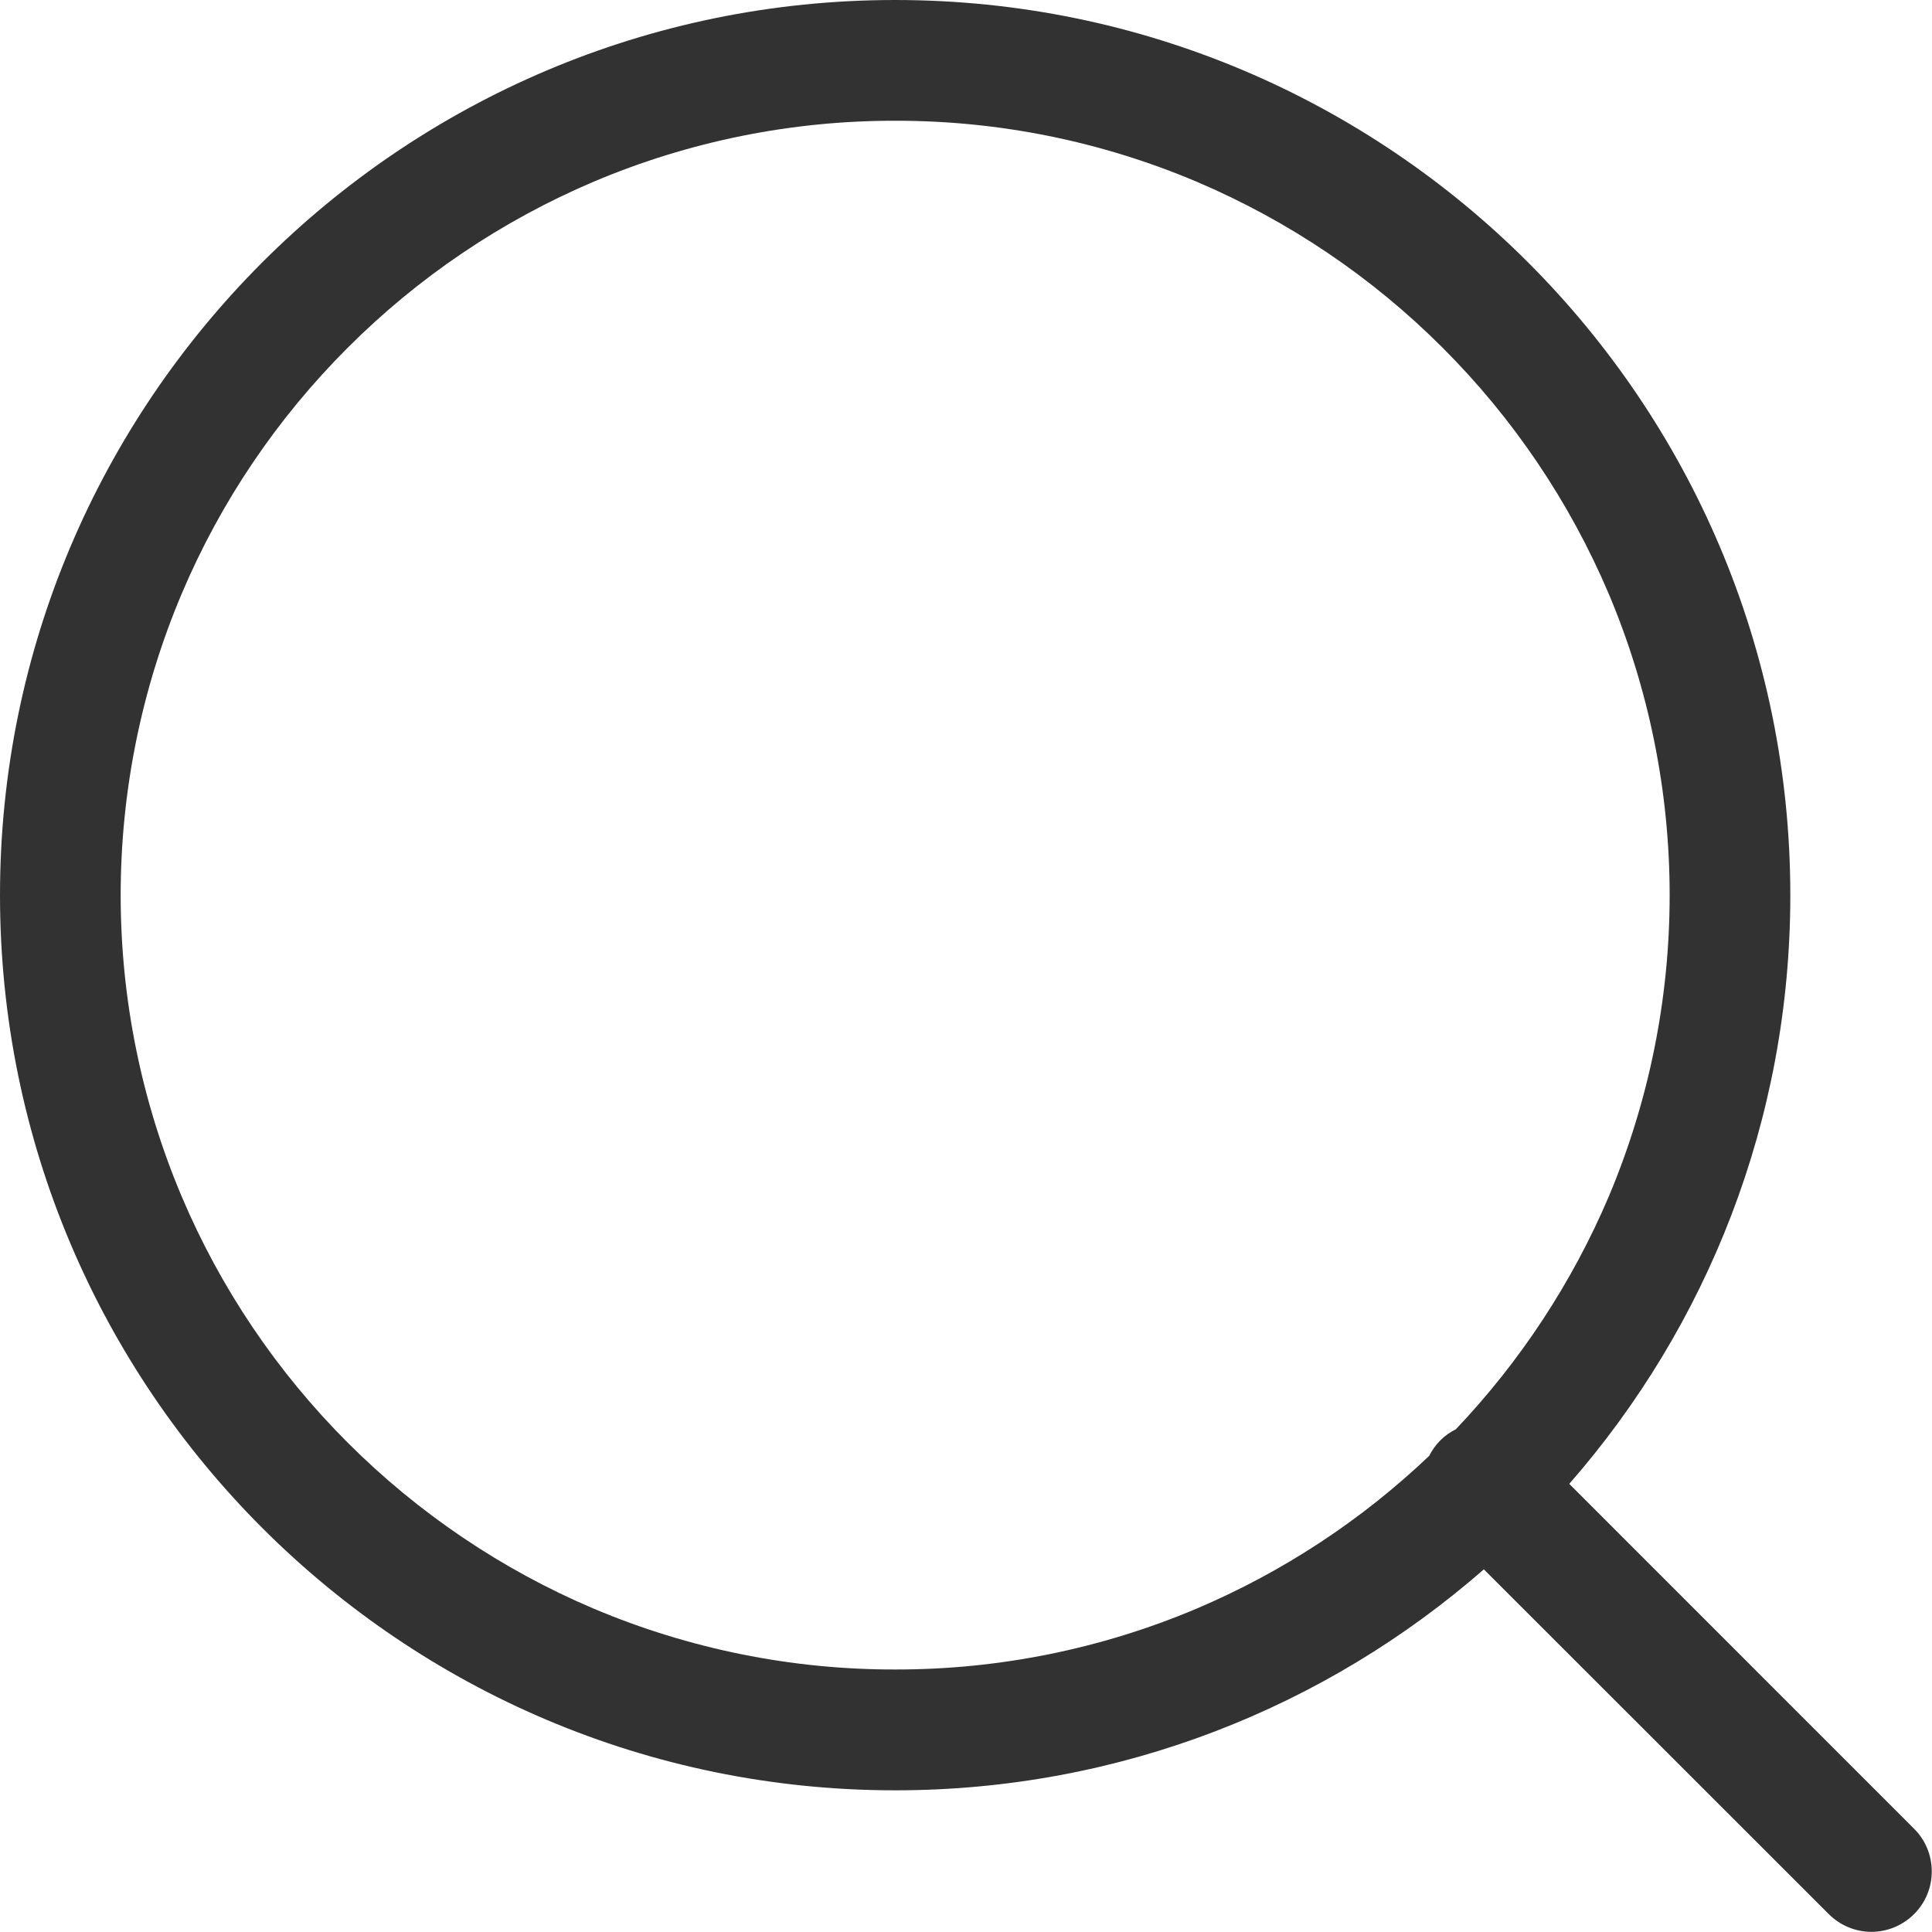
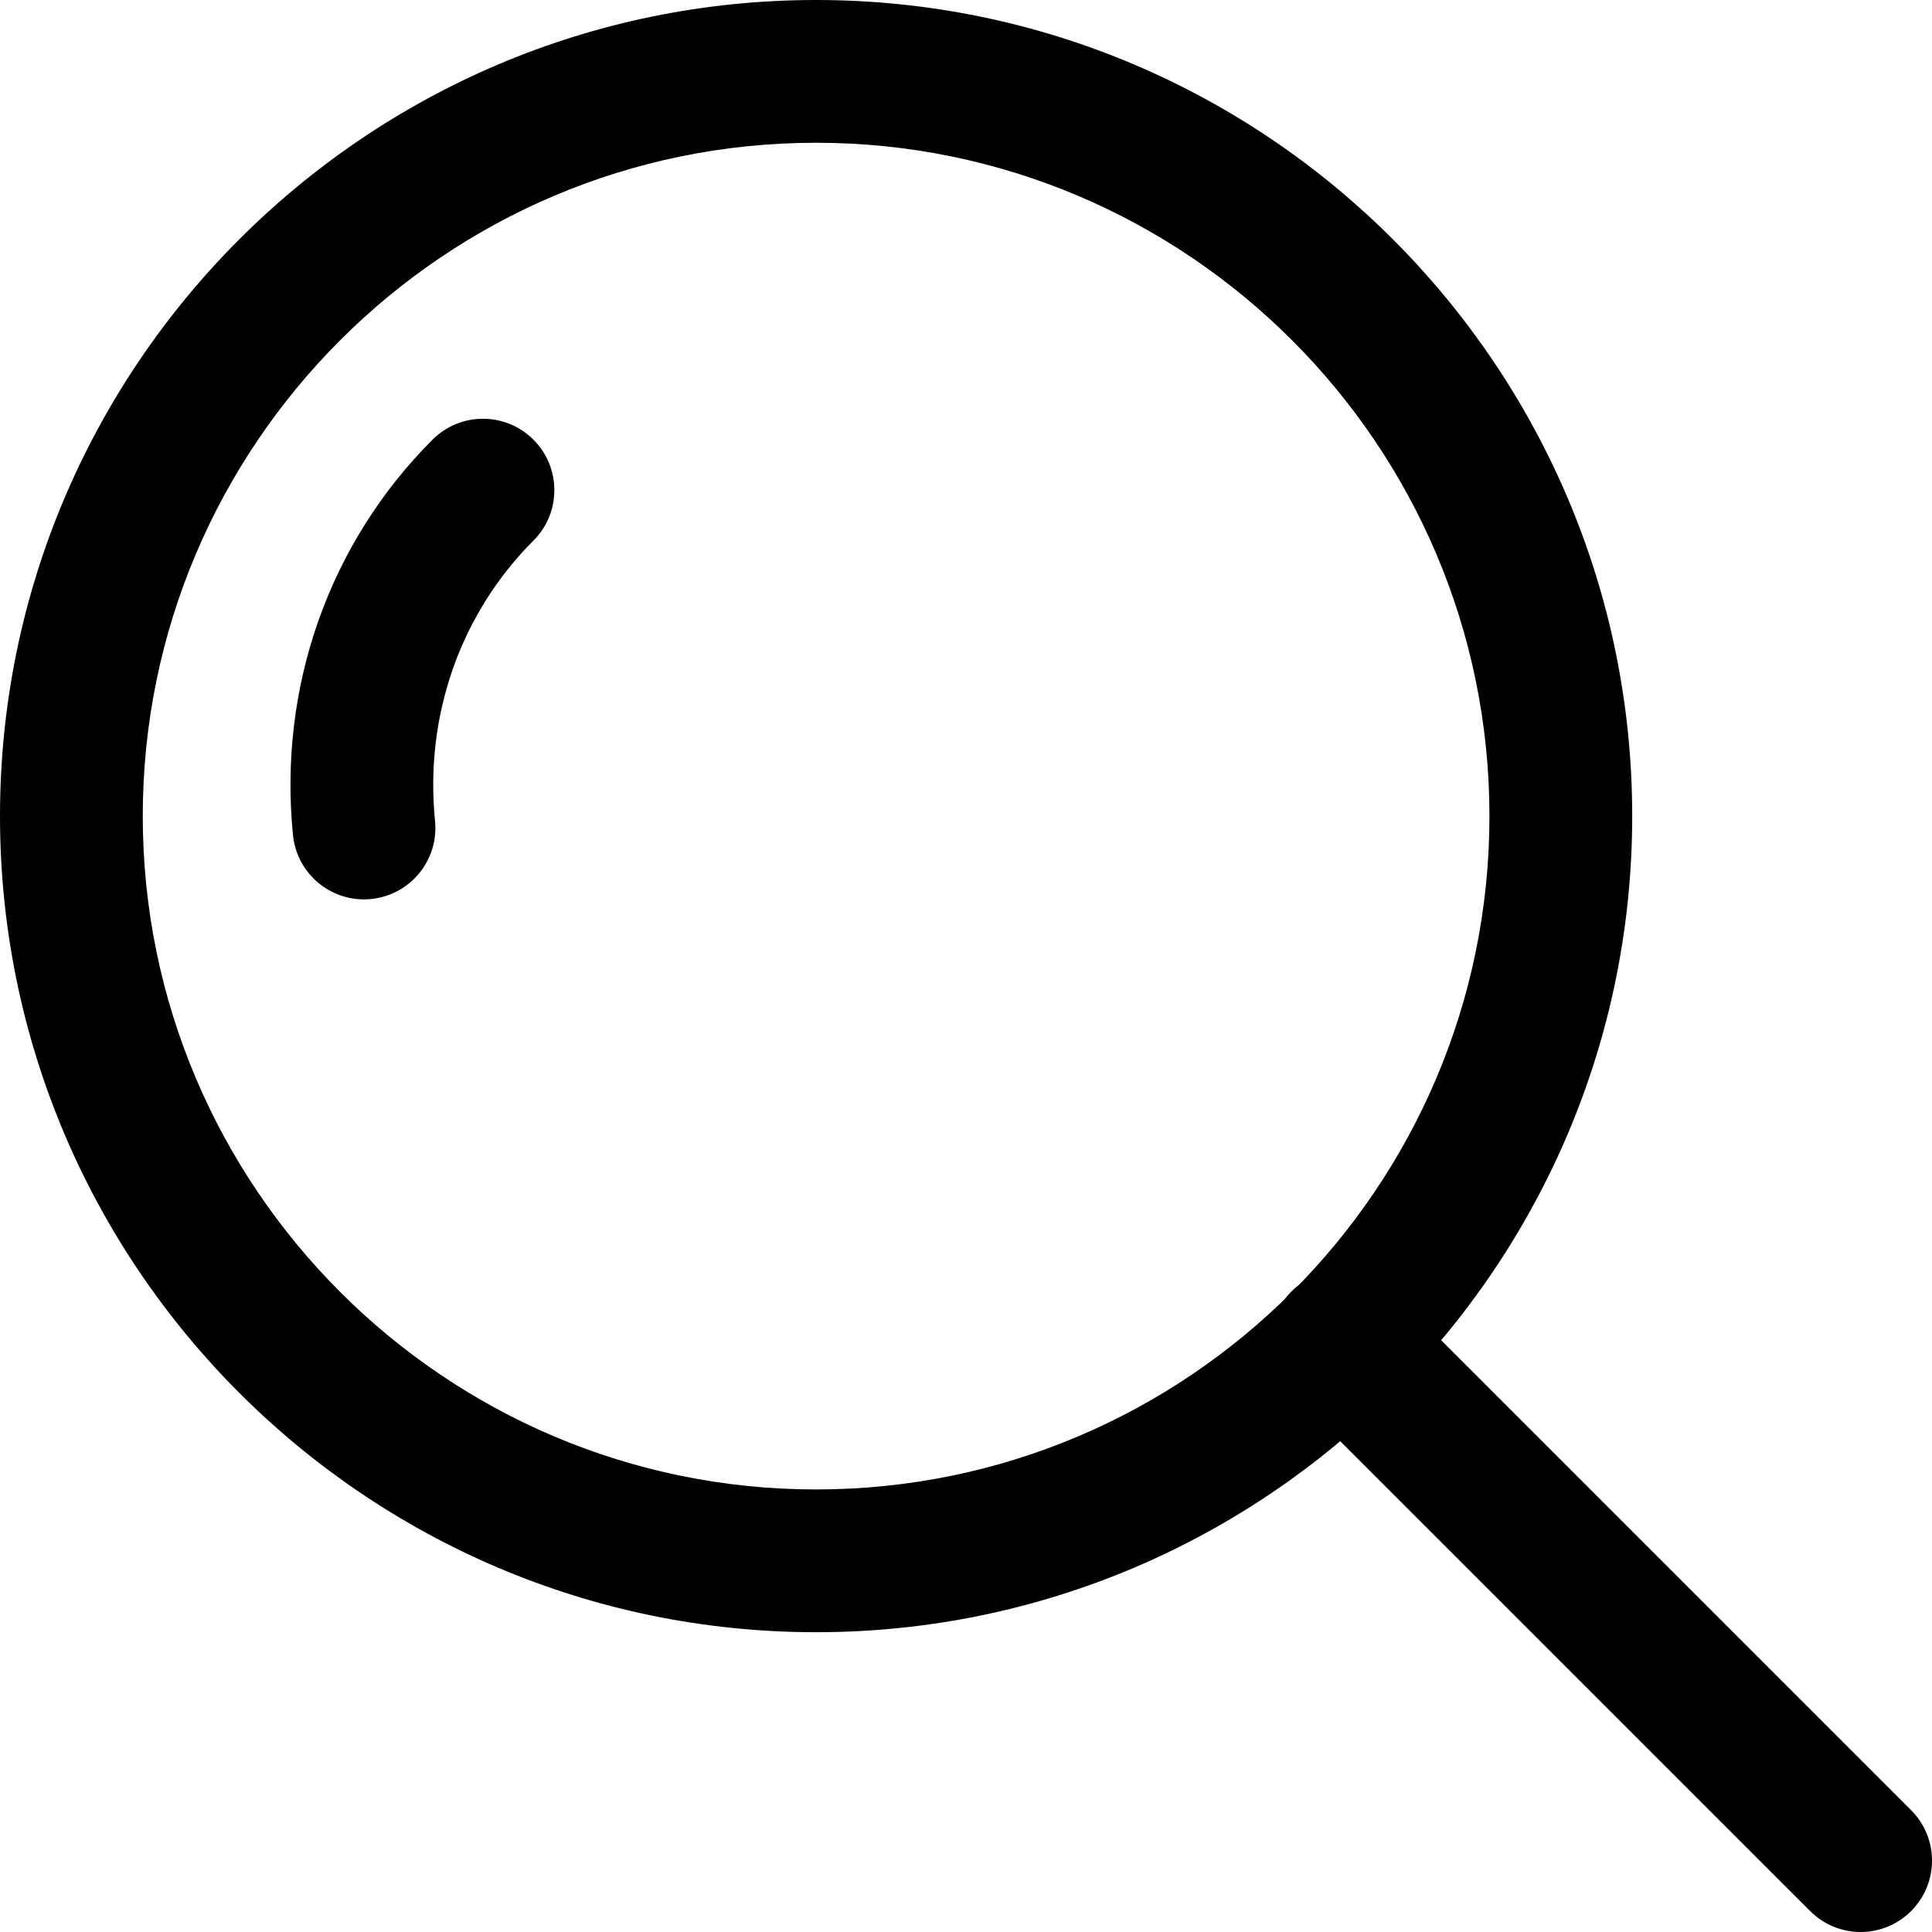
- <svg xmlns="http://www.w3.org/2000/svg" width="24" height="24" viewBox="0 0 24 24" fill="none">
-   <path fill-rule="evenodd" clip-rule="evenodd" d="M19.494 18.433C21.204 16.478 22.24 13.919 22.24 11.12C22.24 4.983 17.257 0 11.12 0C4.983 0 0 4.983 0 11.12C0 17.257 4.983 22.24 11.12 22.24C13.919 22.24 16.477 21.204 18.433 19.495L22.717 23.777C22.857 23.918 23.049 23.998 23.247 23.998C23.446 23.998 23.637 23.918 23.778 23.777C23.919 23.636 23.997 23.447 23.997 23.248C23.997 23.049 23.919 22.858 23.778 22.718L19.494 18.433ZM18.085 17.755C18.885 16.913 19.53 15.933 19.985 14.863C20.484 13.678 20.741 12.407 20.741 11.121C20.741 11.119 20.741 11.119 20.741 11.119C20.741 9.834 20.484 8.561 19.985 7.378C19.499 6.234 18.798 5.196 17.921 4.32C17.043 3.441 16.004 2.741 14.862 2.256C13.677 1.755 12.406 1.498 11.12 1.5C9.834 1.498 8.562 1.755 7.377 2.256C6.236 2.741 5.197 3.441 4.319 4.32C3.442 5.196 2.74 6.234 2.257 7.376C1.756 8.561 1.499 9.834 1.499 11.121C1.499 12.405 1.756 13.678 2.257 14.863C2.74 16.005 3.442 17.044 4.319 17.921C5.197 18.799 6.236 19.5 7.377 19.984C8.562 20.484 9.834 20.741 11.118 20.739H11.12C11.12 20.739 11.12 20.739 11.122 20.739C12.406 20.741 13.679 20.484 14.862 19.984C15.933 19.53 16.912 18.886 17.754 18.085C17.789 18.015 17.836 17.95 17.892 17.893C17.949 17.836 18.014 17.79 18.085 17.755Z" fill="#323232" />
+ <svg xmlns="http://www.w3.org/2000/svg" width="24" height="24" version="1.1" id="Capa_1" x="0px" y="0px" viewBox="0 0 512 512" style="enable-background:new 0 0 512 512;" xml:space="preserve">
+   <g>
+     <g>
+       <path d="M141.367,116.518c-7.384-7.39-19.364-7.39-26.748,0c-27.416,27.416-40.891,65.608-36.975,104.79    c0.977,9.761,9.2,17.037,18.803,17.037c0.631,0,1.267-0.032,1.898-0.095c10.398-1.04,17.983-10.316,16.943-20.707    c-2.787-27.845,6.722-54.92,26.079-74.278C148.757,135.882,148.757,123.901,141.367,116.518z" />
+     </g>
+   </g>
+   <g>
+     <g>
+       <path d="M216.276,0C97.021,0,0,97.021,0,216.276s97.021,216.276,216.276,216.276s216.276-97.021,216.276-216.276    S335.53,0,216.276,0z M216.276,394.719c-98.396,0-178.443-80.047-178.443-178.443S117.88,37.833,216.276,37.833    c98.39,0,178.443,80.047,178.443,178.443S314.672,394.719,216.276,394.719z" />
+     </g>
+   </g>
+   <g>
+     <g>
+       <path d="M506.458,479.71L368.999,342.252c-7.39-7.39-19.358-7.39-26.748,0c-7.39,7.384-7.39,19.364,0,26.748L479.71,506.458    c3.695,3.695,8.531,5.542,13.374,5.542c4.843,0,9.679-1.847,13.374-5.542C513.847,499.074,513.847,487.094,506.458,479.71z" />
+     </g>
+   </g>
</svg>
